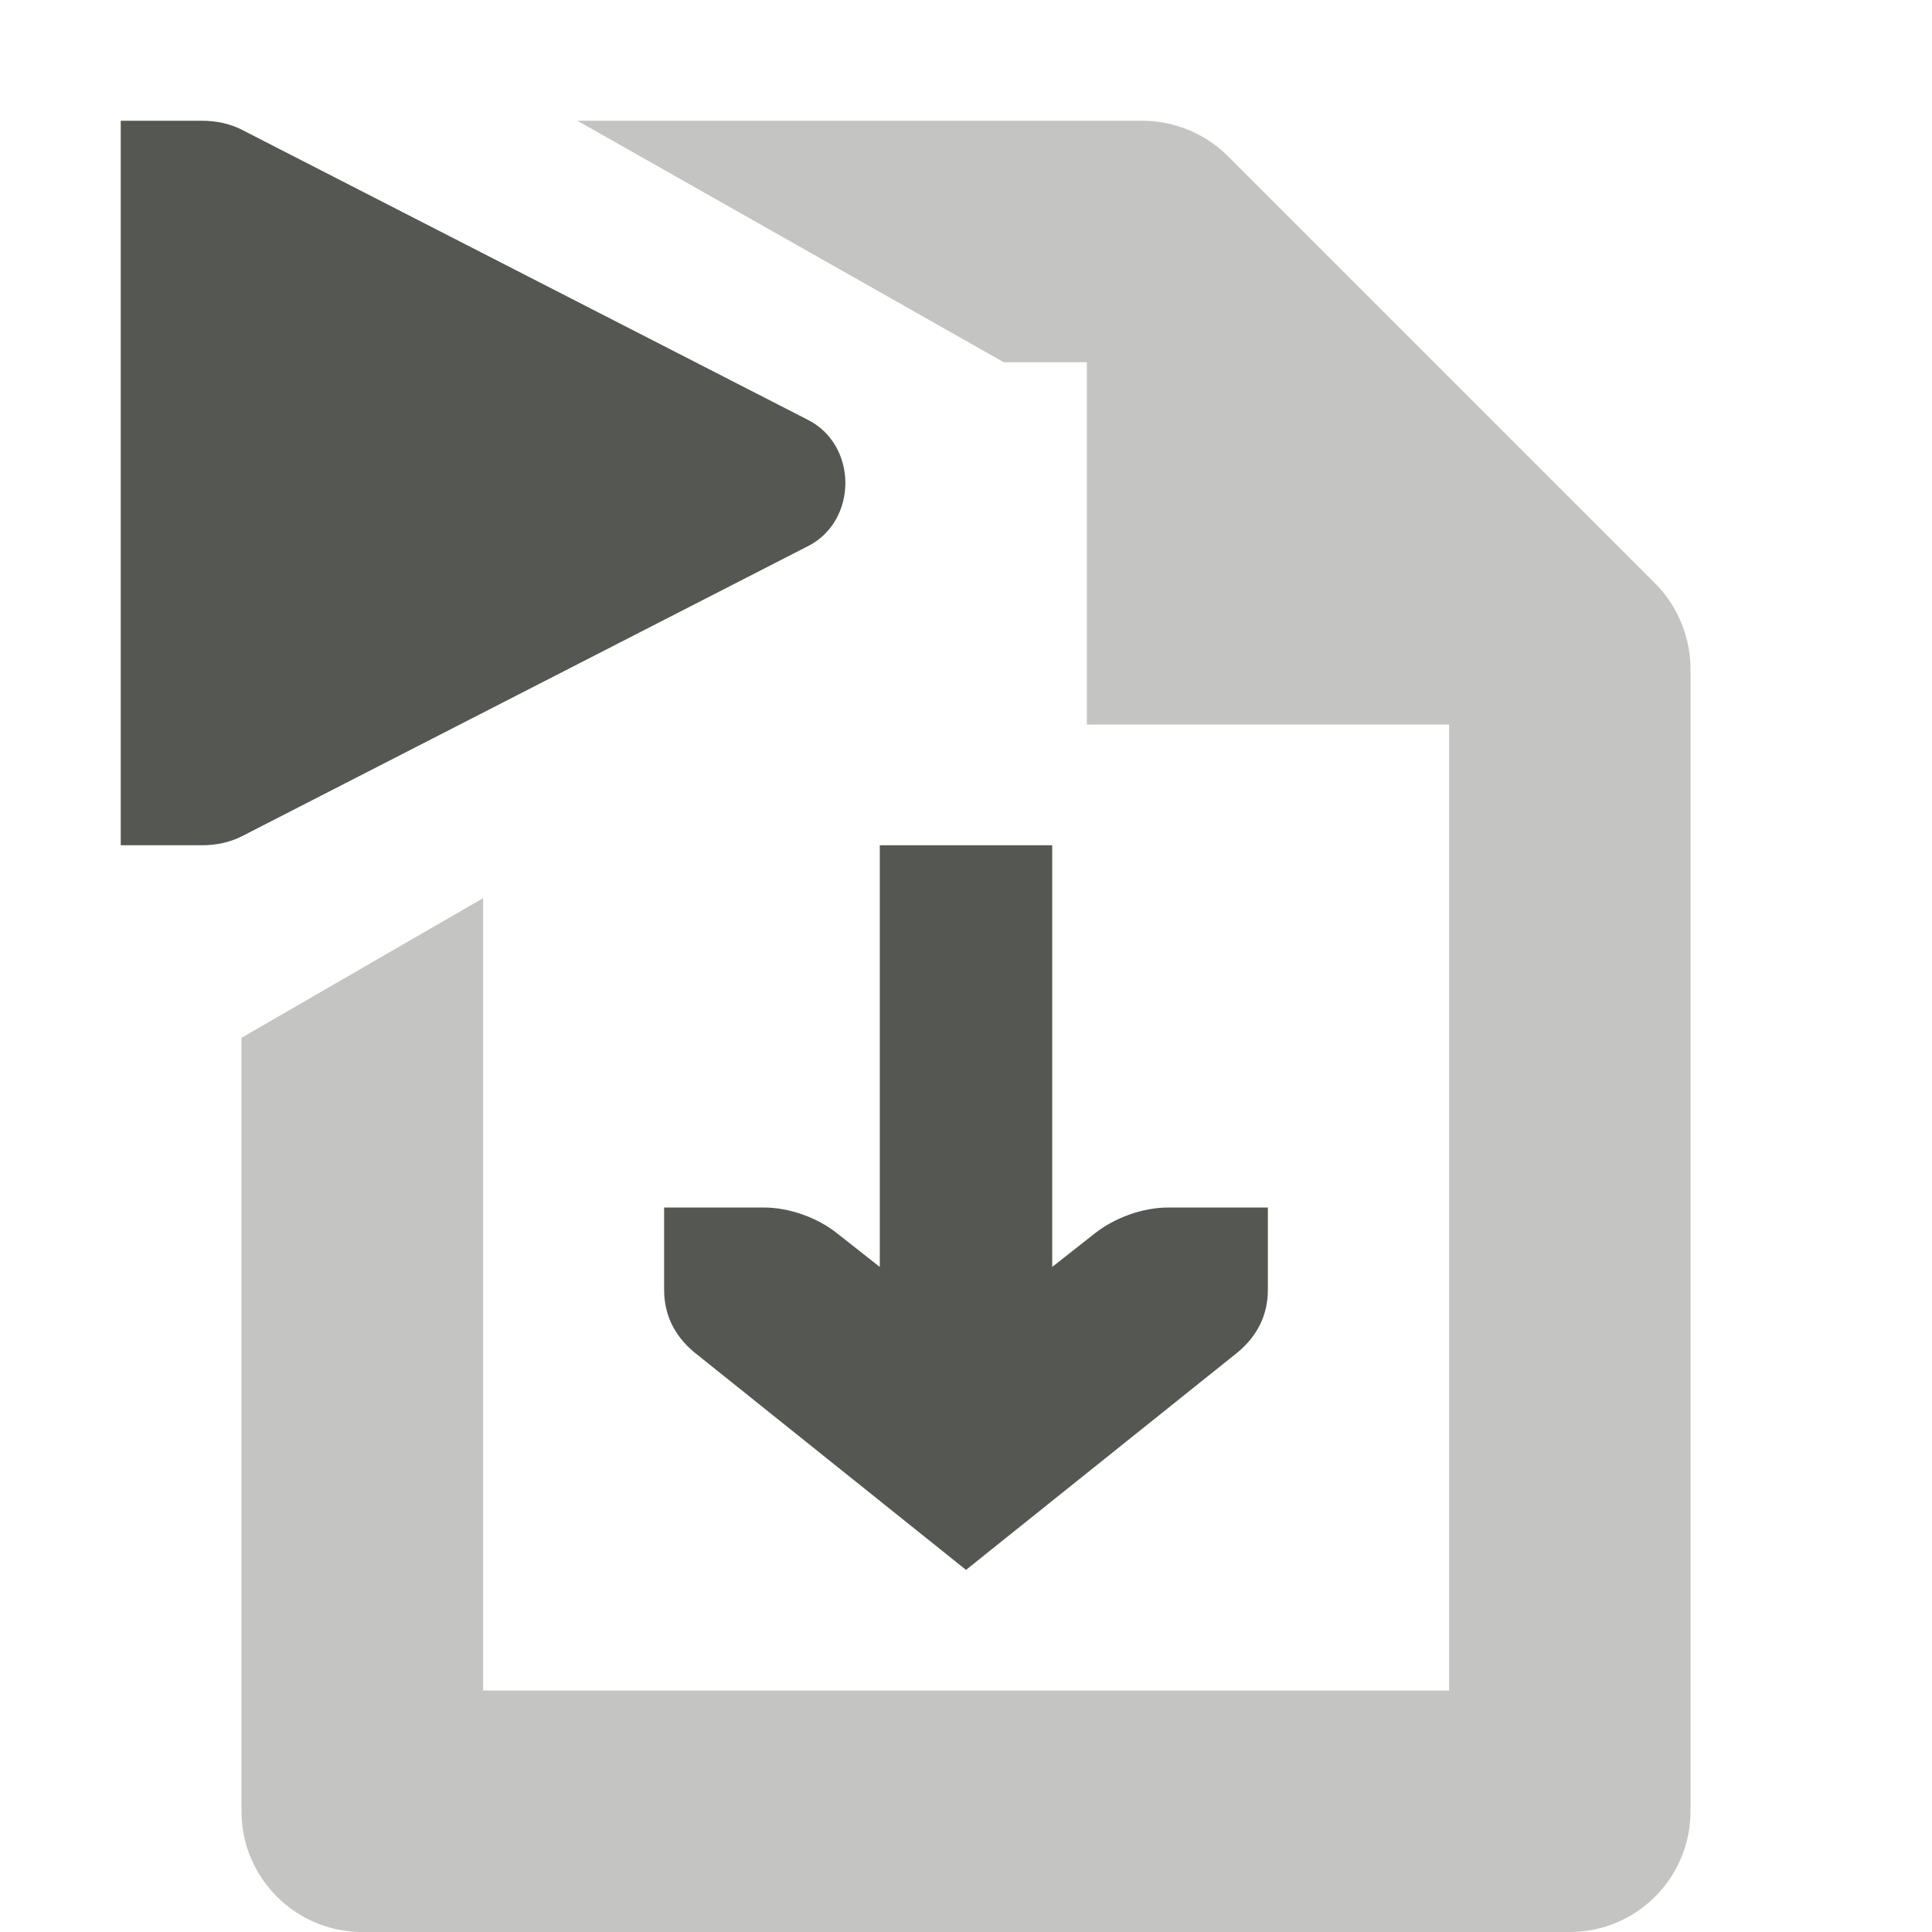
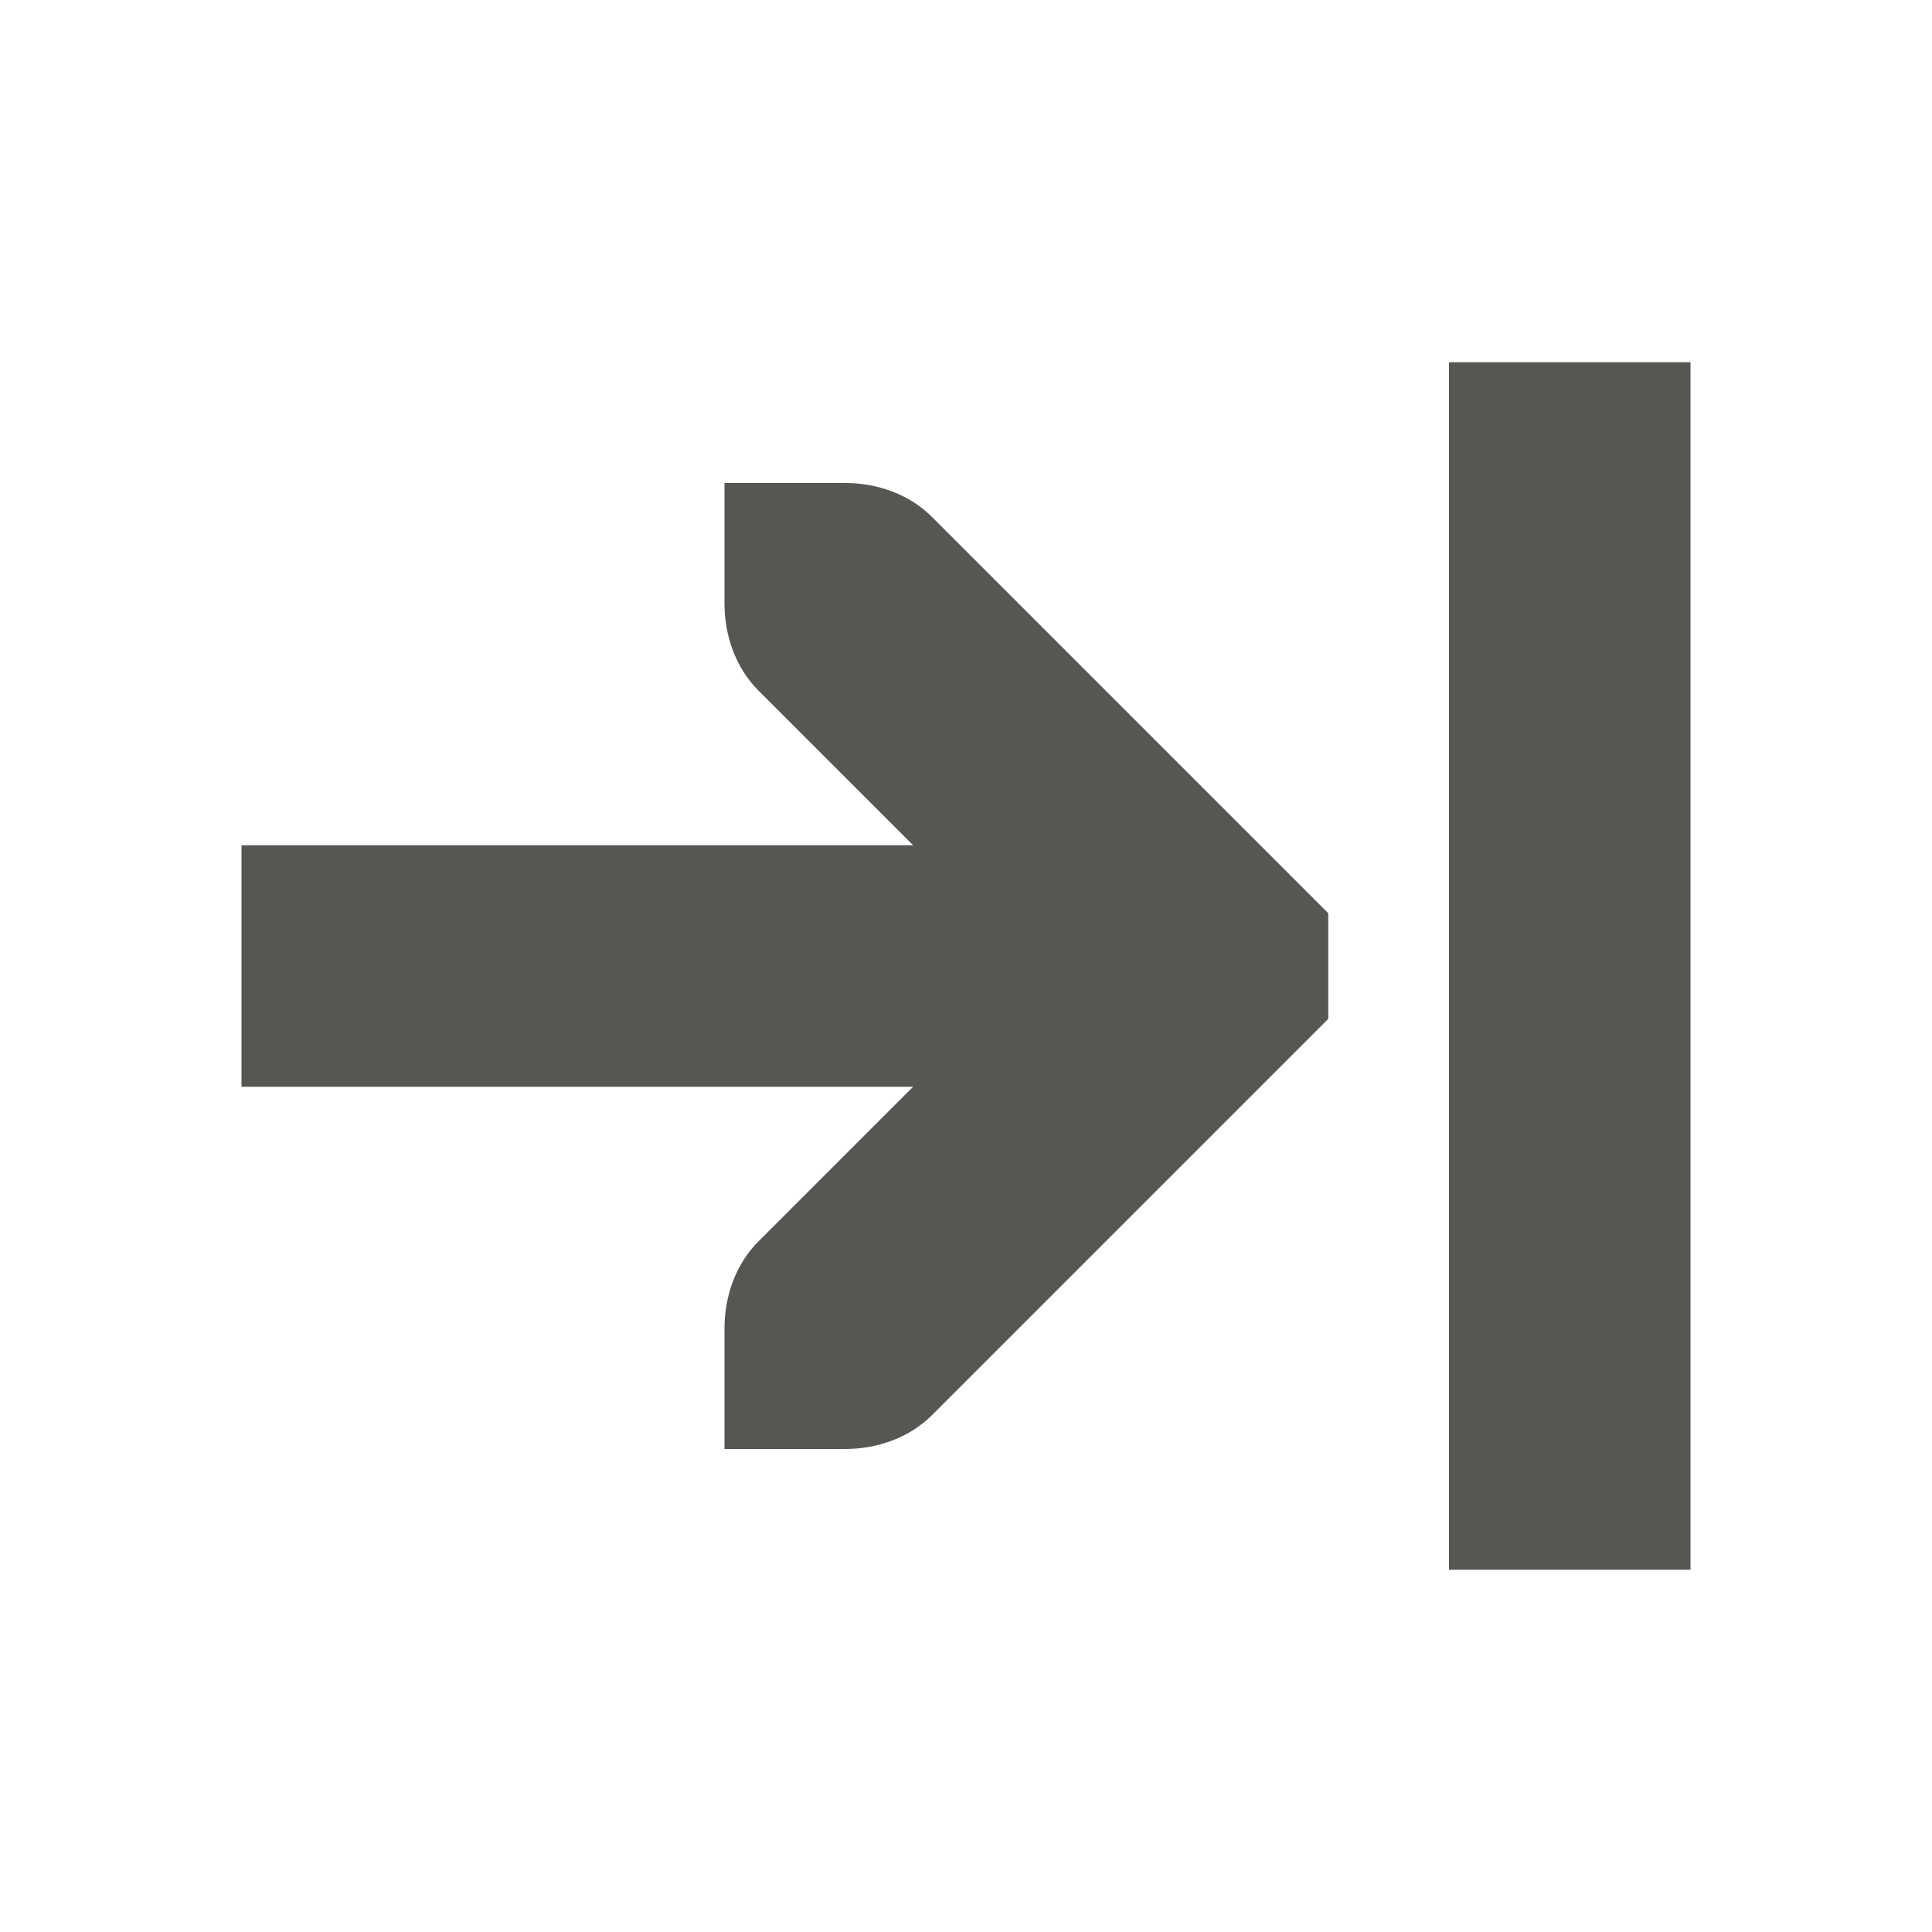
- <svg xmlns="http://www.w3.org/2000/svg" xmlns:xlink="http://www.w3.org/1999/xlink" width="16" height="16" id="svg2" version="1.1">
-   <defs id="defs4">
-     <linearGradient y2="98.883" x2="118.348" y1="81.176" x1="106.025" gradientUnits="userSpaceOnUse" id="linearGradient17659-4">
-       <stop id="stop17661-0" style="stop-color:#da4522;stop-opacity:1;" offset="0" />
-       <stop offset="0.025" style="stop-color:#953a24;stop-opacity:1;" id="stop17667-4" />
-       <stop offset="0.19" style="stop-color:#c15236;stop-opacity:1;" id="stop17665-75" />
-       <stop id="stop17669-0" style="stop-color:#6f1f09;stop-opacity:1" offset="0.944" />
-       <stop id="stop17663-8" style="stop-color:#ba310b;stop-opacity:1" offset="1" />
-     </linearGradient>
-     <linearGradient id="linearGradient5257-3">
-       <stop style="stop-color:#ef2929;stop-opacity:1;" offset="0" id="stop5259-87" />
-       <stop style="stop-color:#f68383;stop-opacity:1;" offset="1" id="stop5261-1" />
-     </linearGradient>
-     <linearGradient id="linearGradient17864-9">
-       <stop style="stop-color:#d1f7ab;stop-opacity:1;" offset="0" id="stop17866-9" />
-       <stop style="stop-color:#85e923;stop-opacity:1;" offset="1" id="stop17868-41" />
-     </linearGradient>
-     <linearGradient id="linearGradient17317-98">
-       <stop style="stop-color:#dde8f4;stop-opacity:1;" offset="0" id="stop17319-1" />
-       <stop style="stop-color:#bad0e8;stop-opacity:1;" offset="1" id="stop17321-6" />
-     </linearGradient>
-     <linearGradient id="linearGradient17325-1">
-       <stop style="stop-color:#729fcf;stop-opacity:1;" offset="0" id="stop17327-8" />
-       <stop style="stop-color:#3f7ab9;stop-opacity:1;" offset="1" id="stop17329-8" />
-     </linearGradient>
-     <linearGradient id="linearGradient17339-7">
-       <stop id="stop17341-6" offset="0" style="stop-color:#729fcf;stop-opacity:0;" />
-       <stop id="stop17343-4" offset="1" style="stop-color:#3f7ab9;stop-opacity:1;" />
-     </linearGradient>
-     <linearGradient id="linearGradient17767-1">
-       <stop id="stop17771-8" offset="0" style="stop-color:#edc200;stop-opacity:1;" />
-       <stop id="stop17769-4" offset="1" style="stop-color:#c4a000;stop-opacity:1;" />
-     </linearGradient>
-     <linearGradient y2="98.883" x2="118.348" y1="81.176" x1="106.025" gradientUnits="userSpaceOnUse" id="linearGradient17659-4-4">
-       <stop id="stop17661-0-5" style="stop-color:#da4522;stop-opacity:1;" offset="0" />
-       <stop offset="0.025" style="stop-color:#953a24;stop-opacity:1;" id="stop17667-4-2" />
-       <stop offset="0.19" style="stop-color:#c15236;stop-opacity:1;" id="stop17665-75-0" />
-       <stop id="stop17669-0-2" style="stop-color:#6f1f09;stop-opacity:1" offset="0.944" />
-       <stop id="stop17663-8-2" style="stop-color:#ba310b;stop-opacity:1" offset="1" />
-     </linearGradient>
-     <linearGradient id="linearGradient5257-3-4">
-       <stop style="stop-color:#ef2929;stop-opacity:1;" offset="0" id="stop5259-87-7" />
-       <stop style="stop-color:#f68383;stop-opacity:1;" offset="1" id="stop5261-1-9" />
-     </linearGradient>
-     <linearGradient id="linearGradient17864-9-9">
-       <stop style="stop-color:#d1f7ab;stop-opacity:1;" offset="0" id="stop17866-9-5" />
-       <stop style="stop-color:#85e923;stop-opacity:1;" offset="1" id="stop17868-41-4" />
-     </linearGradient>
-     <linearGradient id="linearGradient17317-98-6">
-       <stop style="stop-color:#dde8f4;stop-opacity:1;" offset="0" id="stop17319-1-0" />
-       <stop style="stop-color:#bad0e8;stop-opacity:1;" offset="1" id="stop17321-6-9" />
-     </linearGradient>
-     <linearGradient id="linearGradient17325-1-6">
-       <stop style="stop-color:#729fcf;stop-opacity:1;" offset="0" id="stop17327-8-0" />
-       <stop style="stop-color:#3f7ab9;stop-opacity:1;" offset="1" id="stop17329-8-6" />
-     </linearGradient>
-     <linearGradient id="linearGradient17339-7-9">
-       <stop id="stop17341-6-2" offset="0" style="stop-color:#729fcf;stop-opacity:0;" />
-       <stop id="stop17343-4-5" offset="1" style="stop-color:#3f7ab9;stop-opacity:1;" />
-     </linearGradient>
-     <linearGradient id="linearGradient17767-1-0">
-       <stop id="stop17771-8-6" offset="0" style="stop-color:#edc200;stop-opacity:1;" />
-       <stop id="stop17769-4-4" offset="1" style="stop-color:#c4a000;stop-opacity:1;" />
-     </linearGradient>
-     <linearGradient y2="98.883" x2="118.348" y1="81.176" x1="106.025" gradientUnits="userSpaceOnUse" id="linearGradient17659-4-4-7">
-       <stop id="stop17661-0-5-4" style="stop-color:#da4522;stop-opacity:1;" offset="0" />
-       <stop offset="0.025" style="stop-color:#953a24;stop-opacity:1;" id="stop17667-4-2-0" />
-       <stop offset="0.19" style="stop-color:#c15236;stop-opacity:1;" id="stop17665-75-0-9" />
-       <stop id="stop17669-0-2-6" style="stop-color:#6f1f09;stop-opacity:1" offset="0.944" />
-       <stop id="stop17663-8-2-6" style="stop-color:#ba310b;stop-opacity:1" offset="1" />
-     </linearGradient>
-     <linearGradient id="linearGradient5257-3-4-2">
-       <stop style="stop-color:#ef2929;stop-opacity:1;" offset="0" id="stop5259-87-7-3" />
-       <stop style="stop-color:#f68383;stop-opacity:1;" offset="1" id="stop5261-1-9-9" />
-     </linearGradient>
-     <linearGradient id="linearGradient17864-9-9-0">
-       <stop style="stop-color:#d1f7ab;stop-opacity:1;" offset="0" id="stop17866-9-5-1" />
-       <stop style="stop-color:#85e923;stop-opacity:1;" offset="1" id="stop17868-41-4-3" />
-     </linearGradient>
-     <linearGradient id="linearGradient17317-98-6-2">
-       <stop style="stop-color:#dde8f4;stop-opacity:1;" offset="0" id="stop17319-1-0-9" />
-       <stop style="stop-color:#bad0e8;stop-opacity:1;" offset="1" id="stop17321-6-9-5" />
-     </linearGradient>
-     <linearGradient id="linearGradient17325-1-6-3">
-       <stop style="stop-color:#729fcf;stop-opacity:1;" offset="0" id="stop17327-8-0-3" />
-       <stop style="stop-color:#3f7ab9;stop-opacity:1;" offset="1" id="stop17329-8-6-7" />
-     </linearGradient>
-     <linearGradient id="linearGradient17339-7-9-0">
-       <stop id="stop17341-6-2-7" offset="0" style="stop-color:#729fcf;stop-opacity:0;" />
-       <stop id="stop17343-4-5-0" offset="1" style="stop-color:#3f7ab9;stop-opacity:1;" />
-     </linearGradient>
-     <linearGradient id="linearGradient17767-1-0-8">
-       <stop id="stop17771-8-6-5" offset="0" style="stop-color:#edc200;stop-opacity:1;" />
-       <stop id="stop17769-4-4-4" offset="1" style="stop-color:#c4a000;stop-opacity:1;" />
-     </linearGradient>
-     <linearGradient y2="98.883" x2="118.348" y1="81.176" x1="106.025" gradientUnits="userSpaceOnUse" id="linearGradient17659-7-6-1">
-       <stop id="stop17661-8-4-5" style="stop-color:#da4522;stop-opacity:1;" offset="0" />
-       <stop offset="0.025" style="stop-color:#953a24;stop-opacity:1;" id="stop17667-7-0-2" />
-       <stop offset="0.19" style="stop-color:#c15236;stop-opacity:1;" id="stop17665-7-6-9" />
-       <stop id="stop17669-1-7-1" style="stop-color:#6f1f09;stop-opacity:1" offset="0.944" />
-       <stop id="stop17663-6-1-7" style="stop-color:#ba310b;stop-opacity:1" offset="1" />
-     </linearGradient>
-     <linearGradient id="linearGradient5257-5-8-9">
-       <stop style="stop-color:#ef2929;stop-opacity:1;" offset="0" id="stop5259-8-8-1" />
-       <stop style="stop-color:#f68383;stop-opacity:1;" offset="1" id="stop5261-4-5-2" />
-     </linearGradient>
-     <linearGradient id="linearGradient17864-3-1-8">
-       <stop style="stop-color:#d1f7ab;stop-opacity:1;" offset="0" id="stop17866-3-1-8" />
-       <stop style="stop-color:#85e923;stop-opacity:1;" offset="1" id="stop17868-4-0-2" />
-     </linearGradient>
-     <linearGradient id="linearGradient17317-9-7-0">
-       <stop style="stop-color:#dde8f4;stop-opacity:1;" offset="0" id="stop17319-6-5-2" />
-       <stop style="stop-color:#bad0e8;stop-opacity:1;" offset="1" id="stop17321-4-8-6" />
-     </linearGradient>
-     <linearGradient id="linearGradient17325-8-0-5">
-       <stop style="stop-color:#729fcf;stop-opacity:1;" offset="0" id="stop17327-6-2-5" />
-       <stop style="stop-color:#3f7ab9;stop-opacity:1;" offset="1" id="stop17329-2-4-8" />
-     </linearGradient>
-     <linearGradient id="linearGradient17767-8-8-9">
-       <stop id="stop17771-2-4-1" offset="0" style="stop-color:#edc200;stop-opacity:1;" />
-       <stop id="stop17769-3-1-3" offset="1" style="stop-color:#c4a000;stop-opacity:1;" />
-     </linearGradient>
-     <radialGradient xlink:href="#linearGradient17039-3-7-98-4" id="radialGradient6108" gradientUnits="userSpaceOnUse" gradientTransform="matrix(0.3809419,-0.01176371,0.00313628,0.128796,279.1225,160.1886)" cx="55.641" cy="193.295" fx="55.641" fy="193.295" r="96.547" />
-     <linearGradient id="linearGradient17039-3-7-98-4">
-       <stop id="stop17041-0-1-6-1" offset="0" style="stop-color:#ffffff;stop-opacity:1;" />
-       <stop id="stop17043-1-0-3-4" offset="1" style="stop-color:#ffffff;stop-opacity:0;" />
-     </linearGradient>
-     <linearGradient y2="98.883" x2="118.348" y1="81.176" x1="106.025" gradientUnits="userSpaceOnUse" id="linearGradient17659-7-6-1-5">
-       <stop id="stop17661-8-4-5-9" style="stop-color:#da4522;stop-opacity:1;" offset="0" />
-       <stop offset="0.025" style="stop-color:#953a24;stop-opacity:1;" id="stop17667-7-0-2-2" />
-       <stop offset="0.19" style="stop-color:#c15236;stop-opacity:1;" id="stop17665-7-6-9-5" />
-       <stop id="stop17669-1-7-1-0" style="stop-color:#6f1f09;stop-opacity:1" offset="0.944" />
-       <stop id="stop17663-6-1-7-6" style="stop-color:#ba310b;stop-opacity:1" offset="1" />
-     </linearGradient>
-     <linearGradient id="linearGradient5257-5-8-9-7">
-       <stop style="stop-color:#ef2929;stop-opacity:1;" offset="0" id="stop5259-8-8-1-7" />
-       <stop style="stop-color:#f68383;stop-opacity:1;" offset="1" id="stop5261-4-5-2-7" />
-     </linearGradient>
-     <linearGradient id="linearGradient17864-3-1-8-9">
-       <stop style="stop-color:#d1f7ab;stop-opacity:1;" offset="0" id="stop17866-3-1-8-4" />
-       <stop style="stop-color:#85e923;stop-opacity:1;" offset="1" id="stop17868-4-0-2-8" />
-     </linearGradient>
-     <linearGradient id="linearGradient17317-9-7-0-0">
-       <stop style="stop-color:#dde8f4;stop-opacity:1;" offset="0" id="stop17319-6-5-2-0" />
-       <stop style="stop-color:#bad0e8;stop-opacity:1;" offset="1" id="stop17321-4-8-6-3" />
-     </linearGradient>
-     <linearGradient id="linearGradient17325-8-0-5-2">
-       <stop style="stop-color:#729fcf;stop-opacity:1;" offset="0" id="stop17327-6-2-5-9" />
-       <stop style="stop-color:#3f7ab9;stop-opacity:1;" offset="1" id="stop17329-2-4-8-7" />
-     </linearGradient>
-     <linearGradient id="linearGradient17767-8-8-9-7">
-       <stop id="stop17771-2-4-1-1" offset="0" style="stop-color:#edc200;stop-opacity:1;" />
-       <stop id="stop17769-3-1-3-1" offset="1" style="stop-color:#c4a000;stop-opacity:1;" />
-     </linearGradient>
-     <radialGradient r="96.547" fy="193.295" fx="55.641" cy="193.295" cx="55.641" gradientTransform="matrix(0.3809419,-0.01176371,0.00313628,0.128796,279.1225,160.1886)" gradientUnits="userSpaceOnUse" id="radialGradient6241" xlink:href="#linearGradient17039-3-7-98-4-3" />
-     <linearGradient id="linearGradient17039-3-7-98-4-3">
-       <stop id="stop17041-0-1-6-1-8" offset="0" style="stop-color:#ffffff;stop-opacity:1;" />
-       <stop id="stop17043-1-0-3-4-9" offset="1" style="stop-color:#ffffff;stop-opacity:0;" />
-     </linearGradient>
-     <linearGradient y2="98.883" x2="118.348" y1="81.176" x1="106.025" gradientUnits="userSpaceOnUse" id="linearGradient17659-7-6-1-5-4">
-       <stop id="stop17661-8-4-5-9-1" style="stop-color:#da4522;stop-opacity:1;" offset="0" />
-       <stop offset="0.025" style="stop-color:#953a24;stop-opacity:1;" id="stop17667-7-0-2-2-2" />
-       <stop offset="0.19" style="stop-color:#c15236;stop-opacity:1;" id="stop17665-7-6-9-5-7" />
-       <stop id="stop17669-1-7-1-0-7" style="stop-color:#6f1f09;stop-opacity:1" offset="0.944" />
-       <stop id="stop17663-6-1-7-6-8" style="stop-color:#ba310b;stop-opacity:1" offset="1" />
-     </linearGradient>
-     <linearGradient id="linearGradient5257-5-8-9-7-8">
-       <stop style="stop-color:#ef2929;stop-opacity:1;" offset="0" id="stop5259-8-8-1-7-1" />
-       <stop style="stop-color:#f68383;stop-opacity:1;" offset="1" id="stop5261-4-5-2-7-5" />
-     </linearGradient>
-   </defs>
-   <g id="layer1" transform="translate(-1938.743,-892.779)">
-     <g transform="translate(1718.743,153.7791)" style="display:inline" id="g6826">
-       <path id="path15265-7-31-4-6-4" d="m 227.286,746 0,3.492 -0.357,-0.281 c -0.158,-0.125 -0.389,-0.211 -0.603,-0.211 l -0.826,0 0,0.68 c 0,0.211 0.086,0.381 0.246,0.516 l 2.254,1.805 2.254,-1.805 c 0.159,-0.135 0.246,-0.305 0.246,-0.516 l 0,-0.68 -0.826,0 c -0.214,10e-6 -0.444,0.087 -0.603,0.211 l -0.357,0.281 0,-3.492 -1.429,0 z" style="font-size:medium;font-style:normal;font-variant:normal;font-weight:normal;font-stretch:normal;text-indent:0;text-align:start;text-decoration:none;line-height:normal;letter-spacing:normal;word-spacing:normal;text-transform:none;direction:ltr;block-progression:tb;writing-mode:lr-tb;text-anchor:start;color:#bebebe;fill:#555753;fill-opacity:1;stroke:none;stroke-width:2;marker:none;visibility:visible;display:inline;overflow:visible;enable-background:accumulate;font-family:Bitstream Vera Sans;-inkscape-font-specification:Bitstream Vera Sans" />
-       <path style="font-size:medium;font-style:normal;font-variant:normal;font-weight:normal;font-stretch:normal;text-indent:0;text-align:start;text-decoration:none;line-height:normal;letter-spacing:normal;word-spacing:normal;text-transform:none;direction:ltr;block-progression:tb;writing-mode:lr-tb;text-anchor:start;color:#000000;fill:#555753;fill-opacity:1;fill-rule:nonzero;stroke:none;stroke-width:2;marker:none;visibility:visible;display:inline;overflow:visible;enable-background:accumulate;font-family:Bitstream Vera Sans;-inkscape-font-specification:Bitstream Vera Sans" id="path3807-1-1-9-38-4-3-8-3-5-3-9" d="m 221,740 0,6 0.606,0 0.063,0 c 0.117,6e-4 0.233,-0.023 0.335,-0.075 l 4.683,-2.4 c 0.208,-0.103 0.314,-0.314 0.314,-0.525 0,-0.211 -0.106,-0.422 -0.314,-0.525 l -4.683,-2.4 c -0.102,-0.052 -0.217,-0.076 -0.335,-0.075 l -0.063,0 z" />
-       <path id="path5086-7-7" d="m 222,747.594 0,6.406 c 0,0.552 0.448,1 1,1 l 10,0 c 0.552,0 1,-0.448 1,-1 l 0,-9.438 c 0.006,-0.264 -0.098,-0.529 -0.281,-0.719 l -3.562,-3.562 c -0.19,-0.184 -0.455,-0.287 -0.719,-0.281 -1.695,4.6e-4 -3.163,2.4e-4 -4.656,0 l 3.531,2 0.688,0 0,1 0,2 3,0 0,8 -8,0 0,-6.562 -2,1.156 z" style="font-size:medium;font-style:normal;font-variant:normal;font-weight:normal;font-stretch:normal;text-indent:0;text-align:start;text-decoration:none;line-height:normal;letter-spacing:normal;word-spacing:normal;text-transform:none;direction:ltr;block-progression:tb;writing-mode:lr-tb;text-anchor:start;baseline-shift:baseline;opacity:0.35;color:#000000;fill:#555753;fill-opacity:1;stroke:none;stroke-width:2;marker:none;visibility:visible;display:inline;overflow:visible;enable-background:accumulate;font-family:Sans;-inkscape-font-specification:Sans" />
-       <rect transform="translate(20,-20.00001)" y="759" x="200" height="16" width="16" id="rect6816" style="opacity:0;fill:#555753;fill-opacity:1;fill-rule:evenodd;stroke:none" />
+ <svg xmlns="http://www.w3.org/2000/svg" width="16" height="16" id="svg3991" version="1.1">
+   <defs id="defs3993" />
+   <g id="layer1" transform="translate(0,-1036.362)">
+     <g transform="translate(-475,915)" style="display:inline" id="g4203">
+       <rect y="121.362" x="475" height="16" width="16" id="rect5015" style="fill:none;stroke:none" />
+       <rect transform="matrix(0,1,-1,0,0,0)" y="-489" x="124.362" height="2" width="10" id="rect5061-5" style="fill:#555753;fill-opacity:1;stroke:none;display:inline" />
+       <path d="m 477,130.362 5.562,0 -1.281,1.281 c -0.188,0.188 -0.281,0.453 -0.281,0.719 l 0,1 1,0 c 0.265,-1e-5 0.531,-0.093 0.719,-0.281 l 3,-3 0.281,-0.281 0,-0.875 -0.281,-0.281 -3,-3 C 482.531,125.455 482.265,125.362 482,125.362 l -1,0 0,1 c 10e-6,0.265 0.093,0.531 0.281,0.719 l 1.281,1.281 -5.562,0 z" id="path3613-3" style="font-size:medium;font-style:normal;font-variant:normal;font-weight:normal;font-stretch:normal;text-indent:0;text-align:start;text-decoration:none;line-height:normal;letter-spacing:normal;word-spacing:normal;text-transform:none;direction:ltr;block-progression:tb;writing-mode:lr-tb;text-anchor:start;color:#000000;fill:#555753;fill-opacity:1;stroke:none;stroke-width:2;marker:none;visibility:visible;display:inline;overflow:visible;enable-background:accumulate;font-family:Bitstream Vera Sans;-inkscape-font-specification:Bitstream Vera Sans" />
    </g>
  </g>
</svg>
